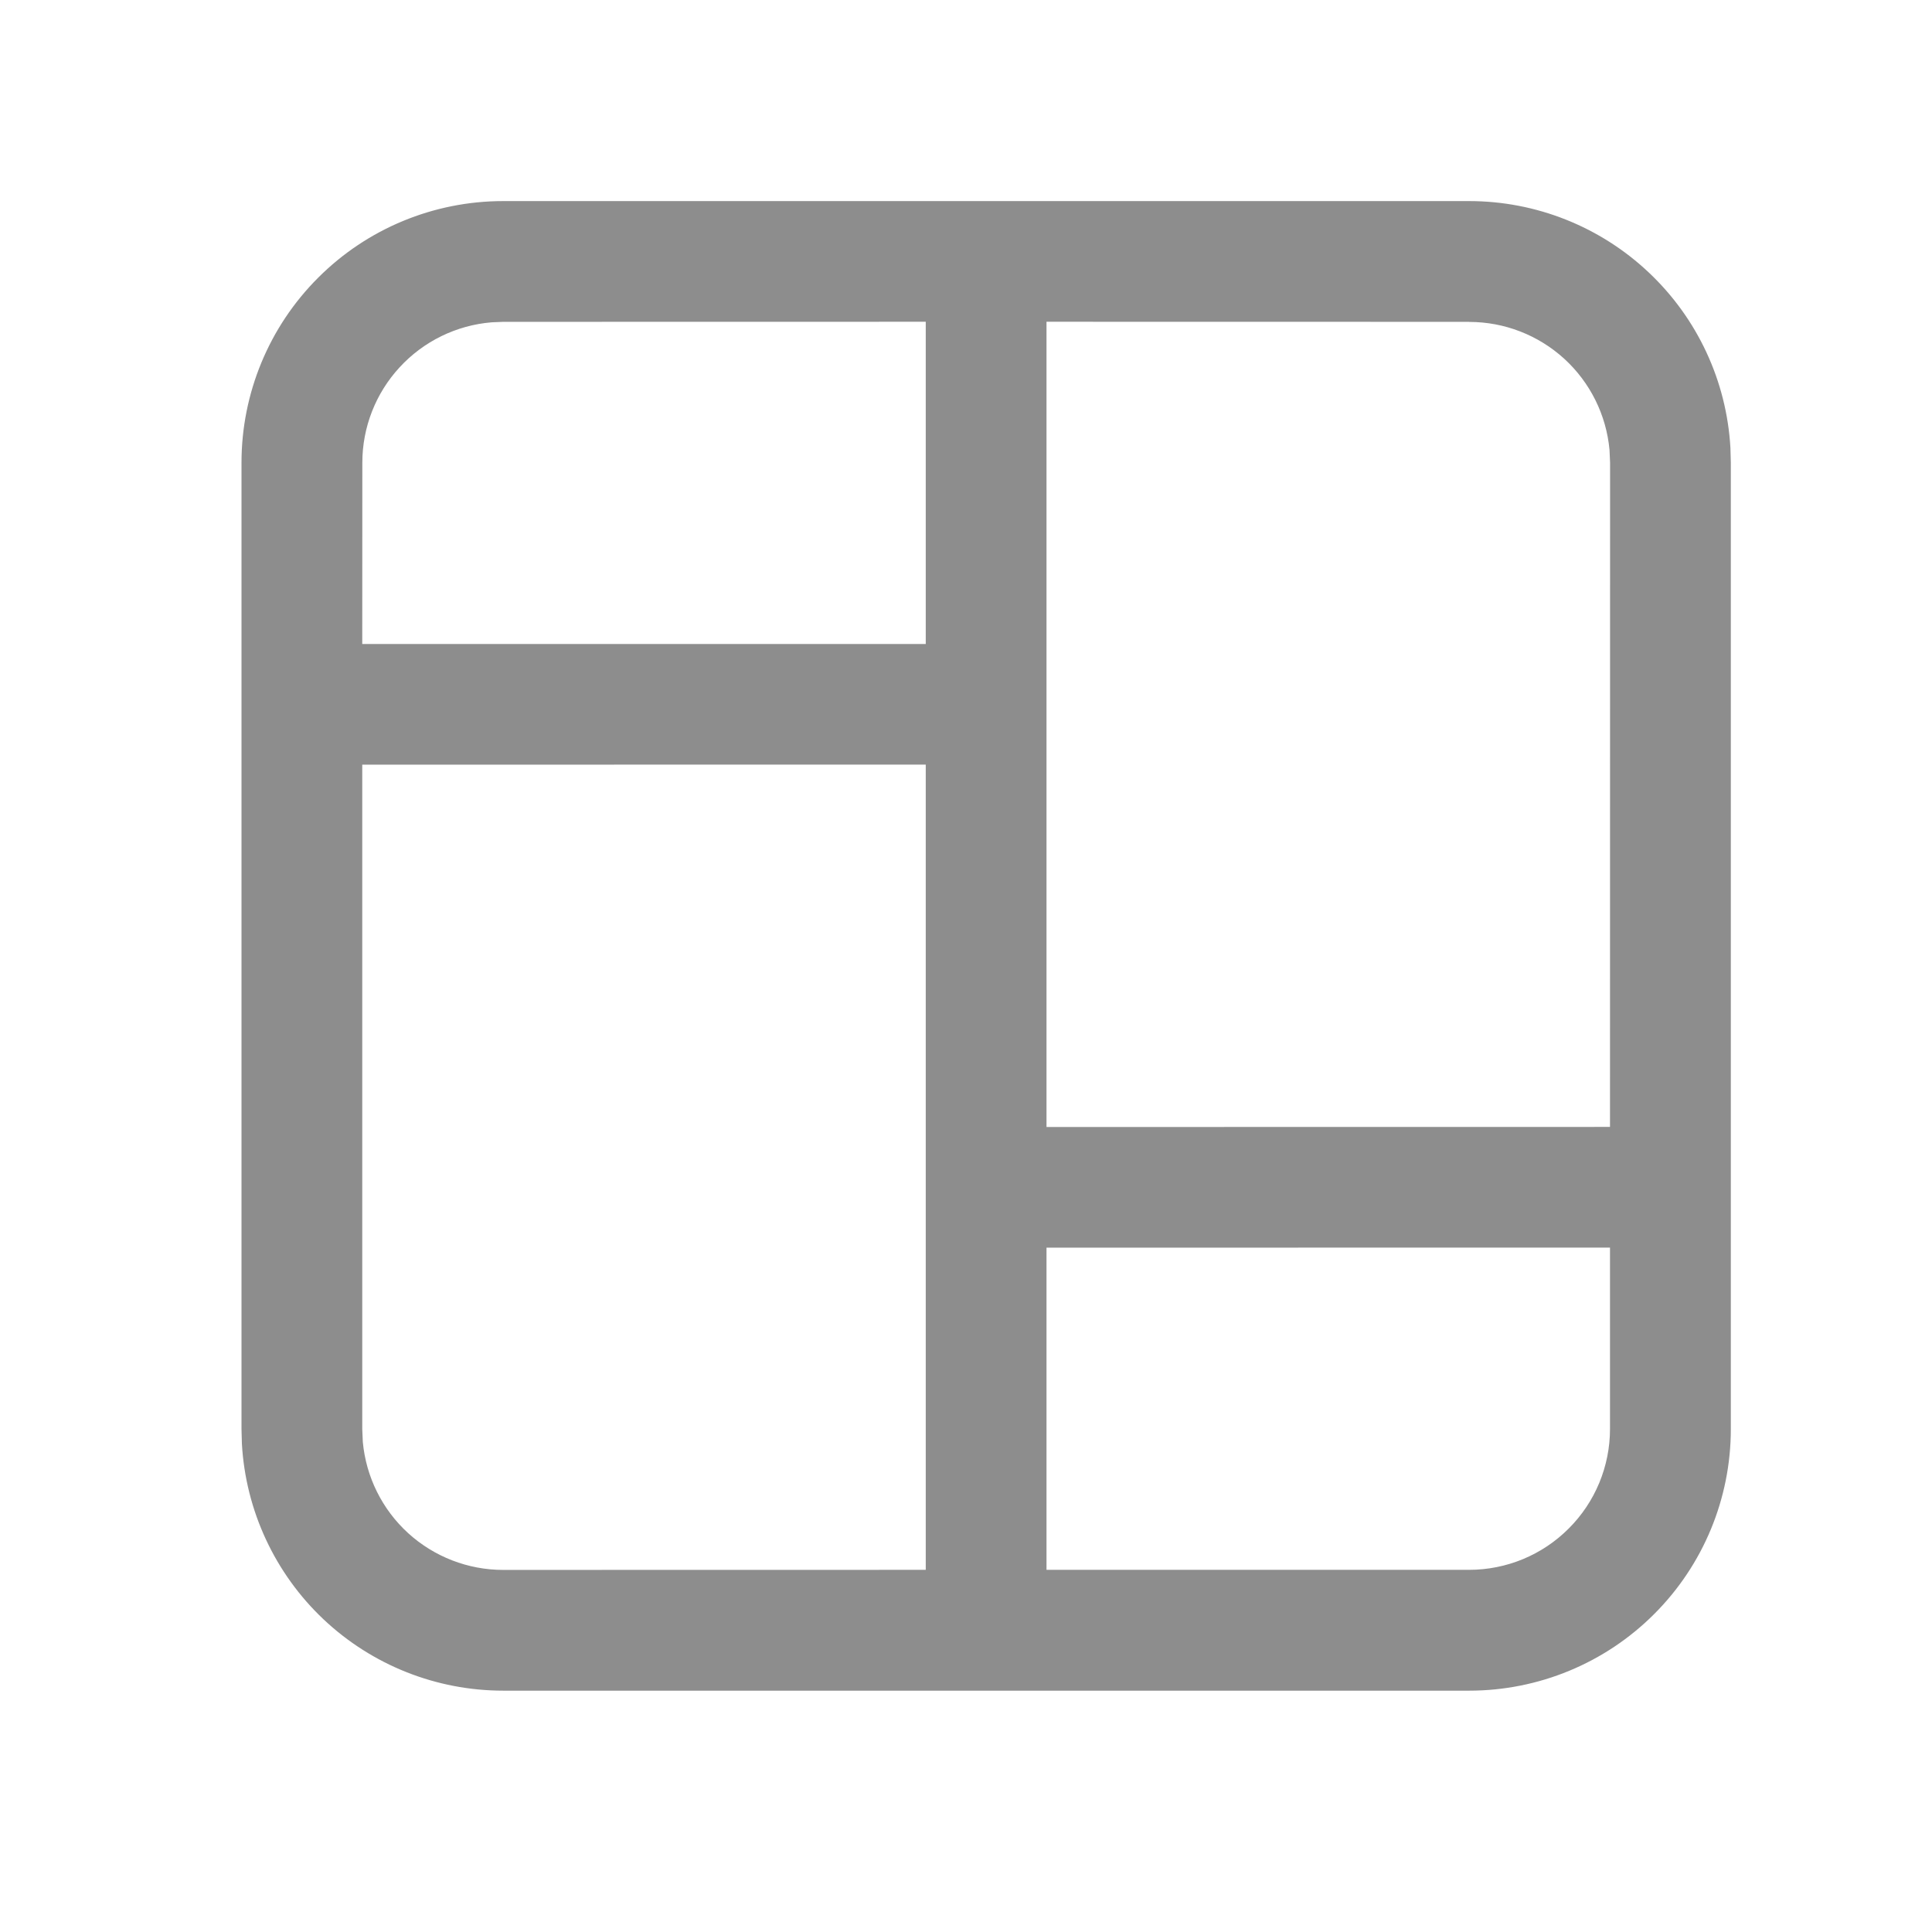
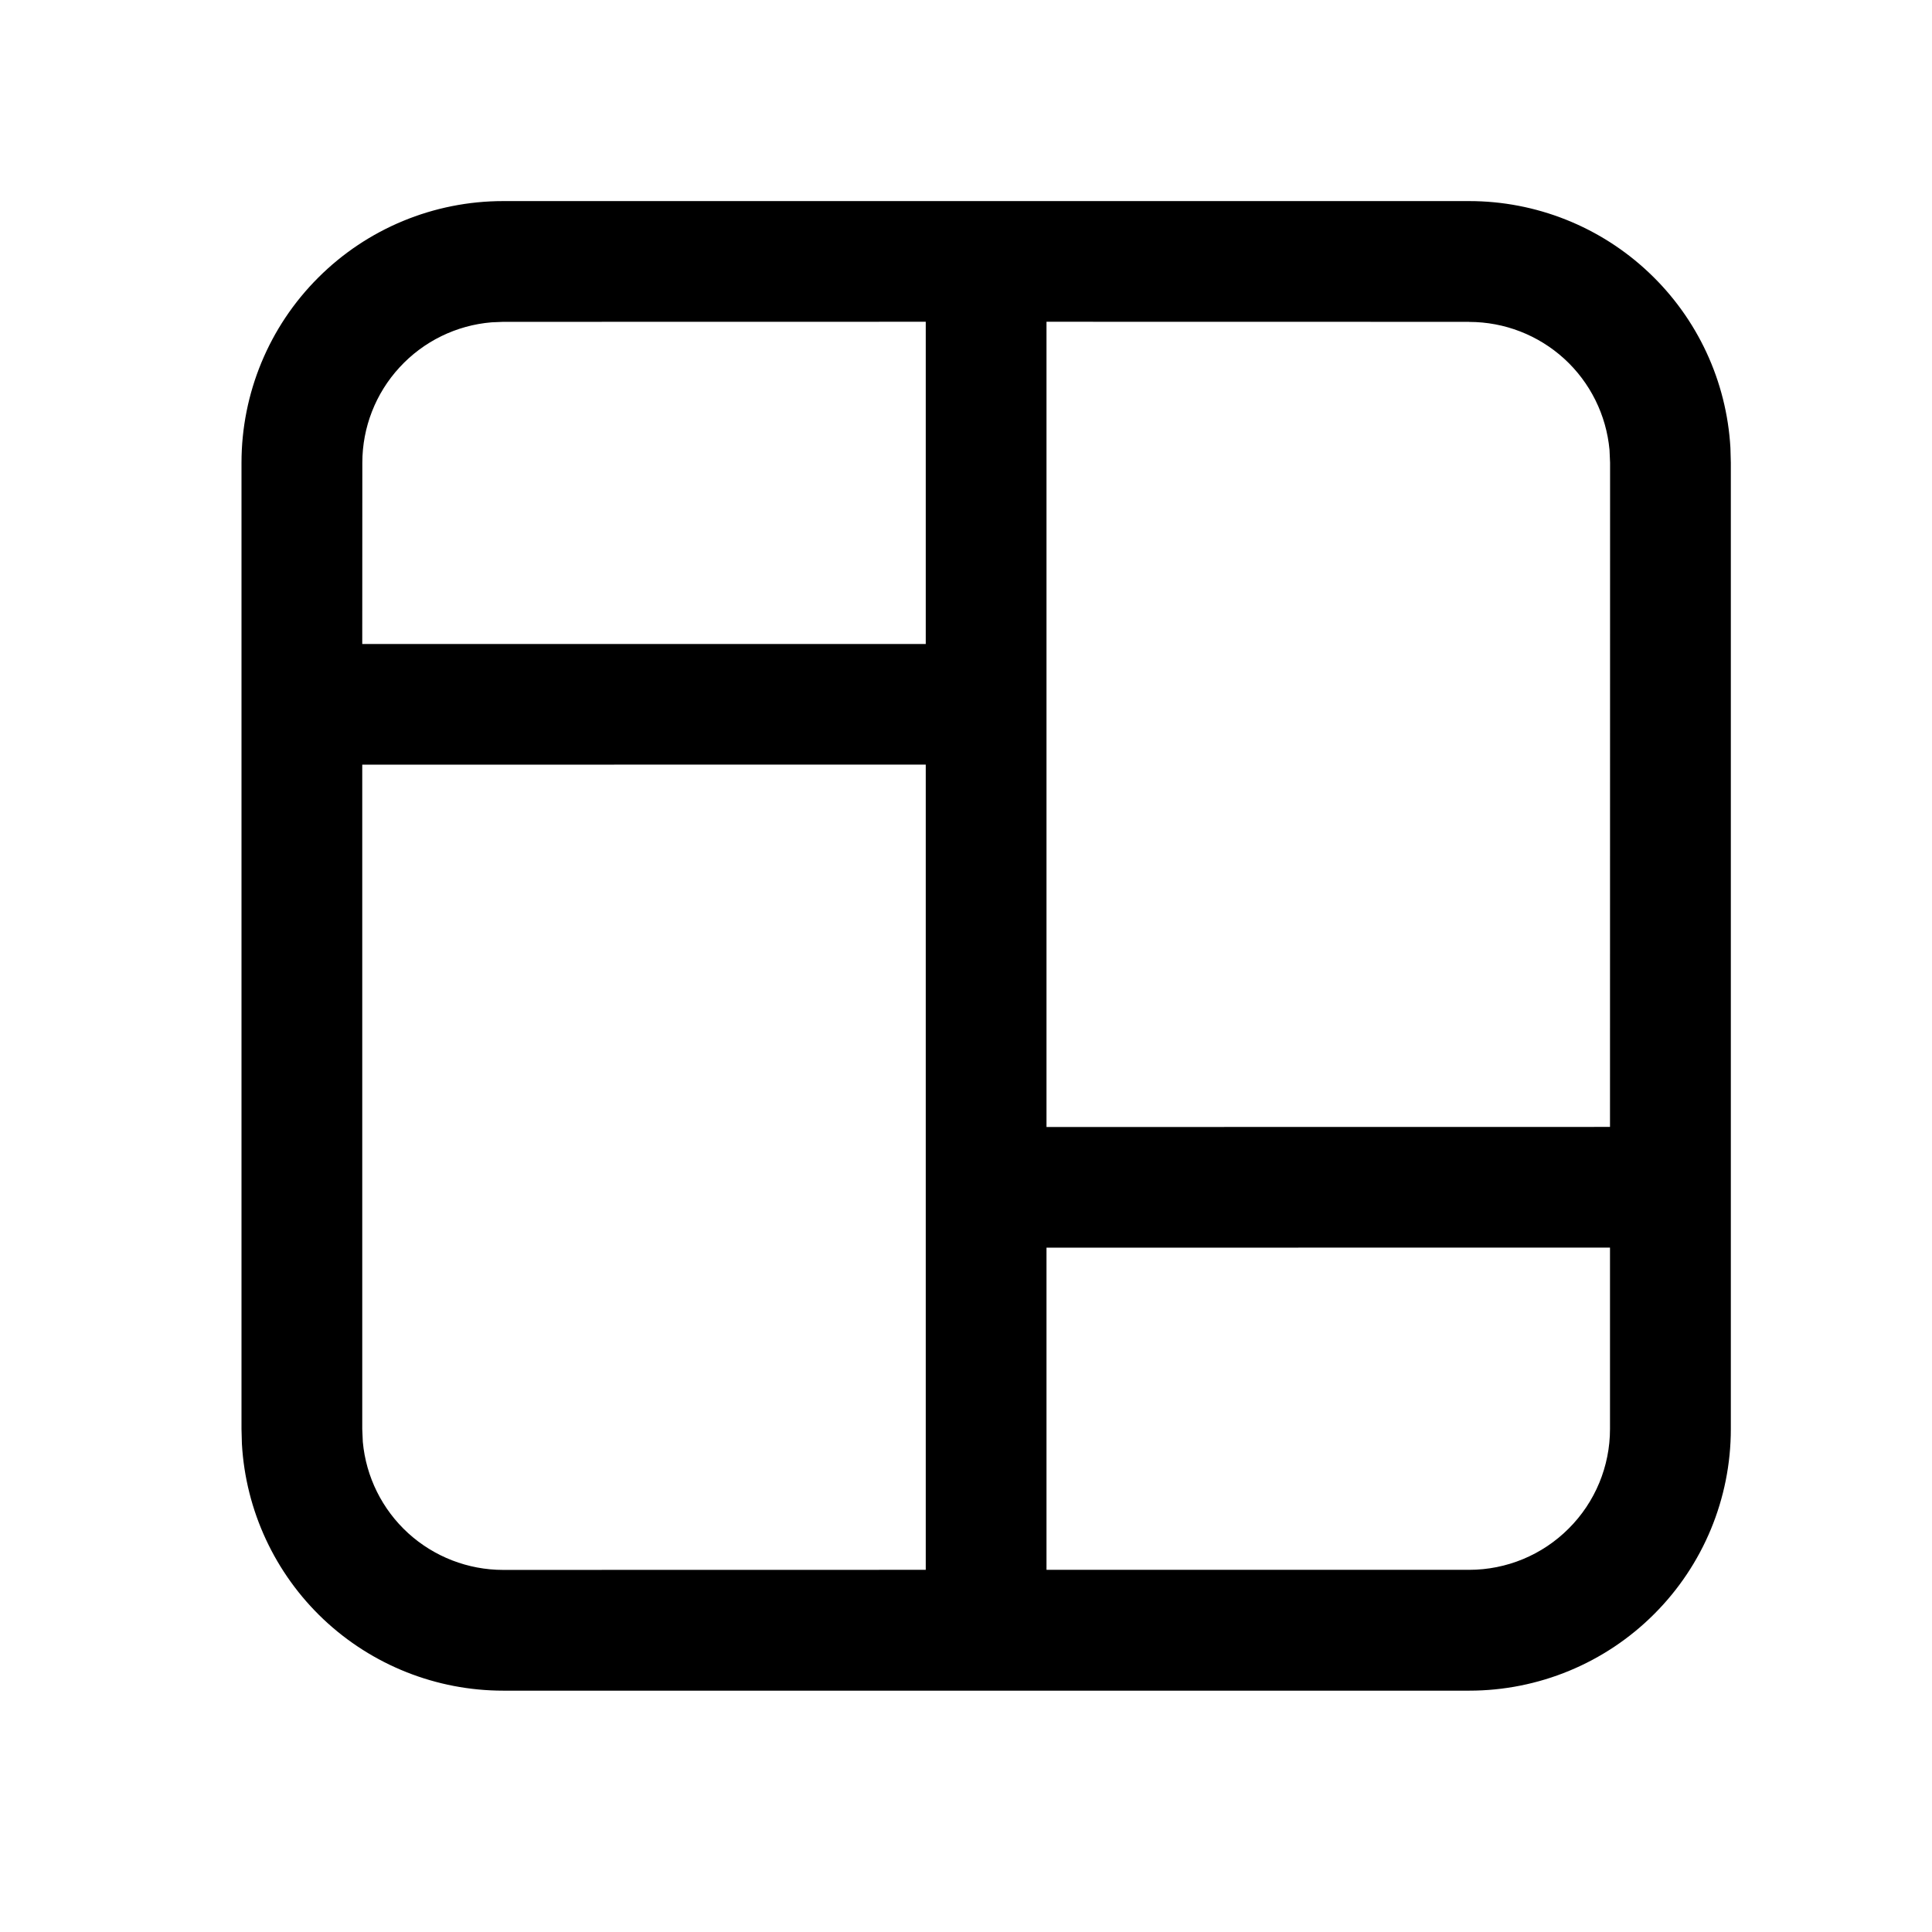
- <svg xmlns="http://www.w3.org/2000/svg" width="24" height="24" viewBox="0 0 24 24" fill="none">
-   <path d="M18.251 2.498C19.081 2.498 19.88 2.816 20.483 3.386C21.087 3.956 21.449 4.735 21.496 5.564L21.501 5.748V17.752C21.501 18.614 21.159 19.441 20.549 20.05C19.94 20.66 19.113 21.002 18.251 21.002H6.251C5.421 21.002 4.622 20.685 4.018 20.115C3.415 19.545 3.052 18.765 3.005 17.936L3 17.752V5.748C3 4.886 3.342 4.059 3.952 3.45C4.561 2.84 5.388 2.498 6.25 2.498H18.251ZM11.5 9.498L4.5 9.499V17.752L4.507 17.912C4.547 18.347 4.748 18.751 5.07 19.045C5.393 19.339 5.814 19.502 6.25 19.502L11.5 19.501V9.498ZM20 15.498L13 15.499V19.501H18.25C18.714 19.501 19.159 19.317 19.487 18.988C19.816 18.66 20 18.215 20 17.751V15.498ZM18.251 3.998L13 3.997V14L20 13.999L20.001 5.749L19.994 5.589C19.954 5.154 19.753 4.75 19.431 4.456C19.108 4.162 18.688 3.999 18.251 3.999V3.998ZM11.5 3.997L6.25 3.998L6.107 4.004C5.669 4.04 5.261 4.24 4.964 4.563C4.666 4.886 4.501 5.309 4.501 5.748L4.5 8H11.5V3.996V3.997Z" fill="#8D8D8D" />
+ <svg xmlns="http://www.w3.org/2000/svg" width="24" height="24" viewBox="0 0 24 24">
+   <path d="M18.251 2.498C19.081 2.498 19.88 2.816 20.483 3.386C21.087 3.956 21.449 4.735 21.496 5.564L21.501 5.748V17.752C21.501 18.614 21.159 19.441 20.549 20.05C19.94 20.66 19.113 21.002 18.251 21.002H6.251C5.421 21.002 4.622 20.685 4.018 20.115C3.415 19.545 3.052 18.765 3.005 17.936L3 17.752V5.748C3 4.886 3.342 4.059 3.952 3.45C4.561 2.84 5.388 2.498 6.25 2.498H18.251ZM11.5 9.498L4.5 9.499V17.752L4.507 17.912C4.547 18.347 4.748 18.751 5.07 19.045C5.393 19.339 5.814 19.502 6.25 19.502L11.5 19.501V9.498ZM20 15.498L13 15.499V19.501H18.25C18.714 19.501 19.159 19.317 19.487 18.988C19.816 18.66 20 18.215 20 17.751V15.498ZM18.251 3.998L13 3.997V14L20 13.999L20.001 5.749L19.994 5.589C19.954 5.154 19.753 4.75 19.431 4.456C19.108 4.162 18.688 3.999 18.251 3.999V3.998ZM11.5 3.997L6.25 3.998L6.107 4.004C5.669 4.04 5.261 4.24 4.964 4.563C4.666 4.886 4.501 5.309 4.501 5.748L4.5 8H11.5V3.996V3.997Z" />
</svg>
